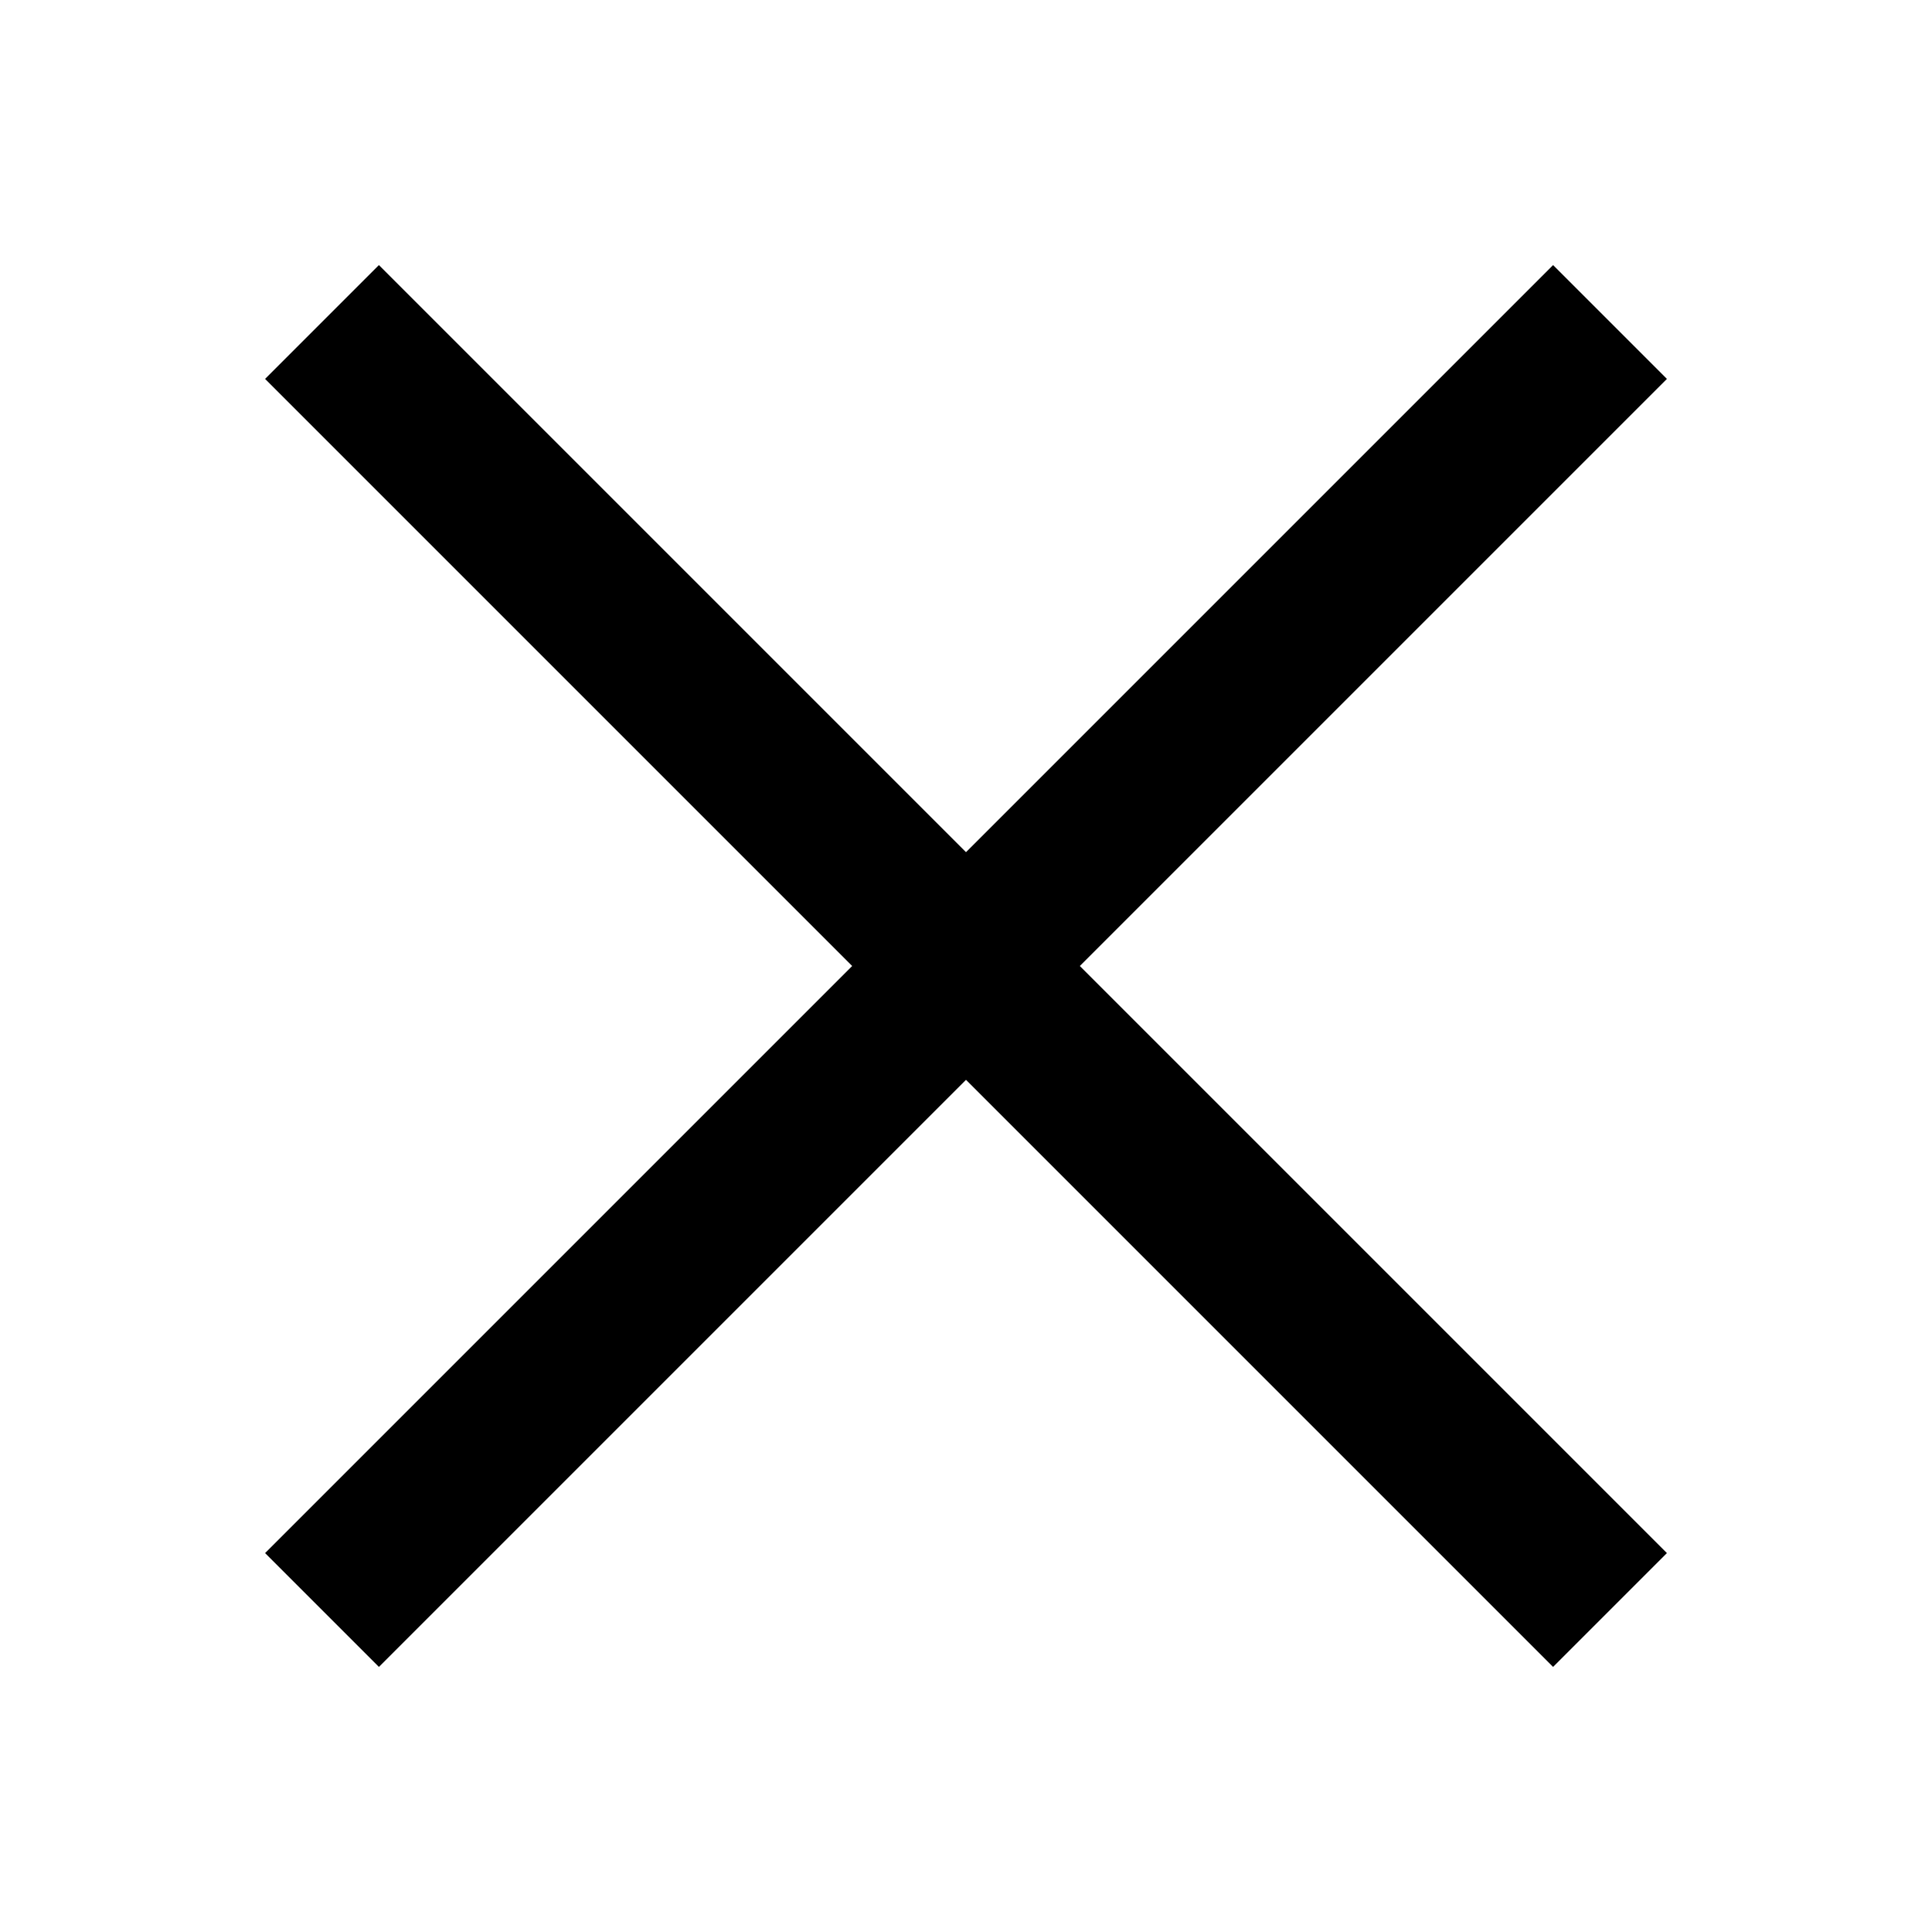
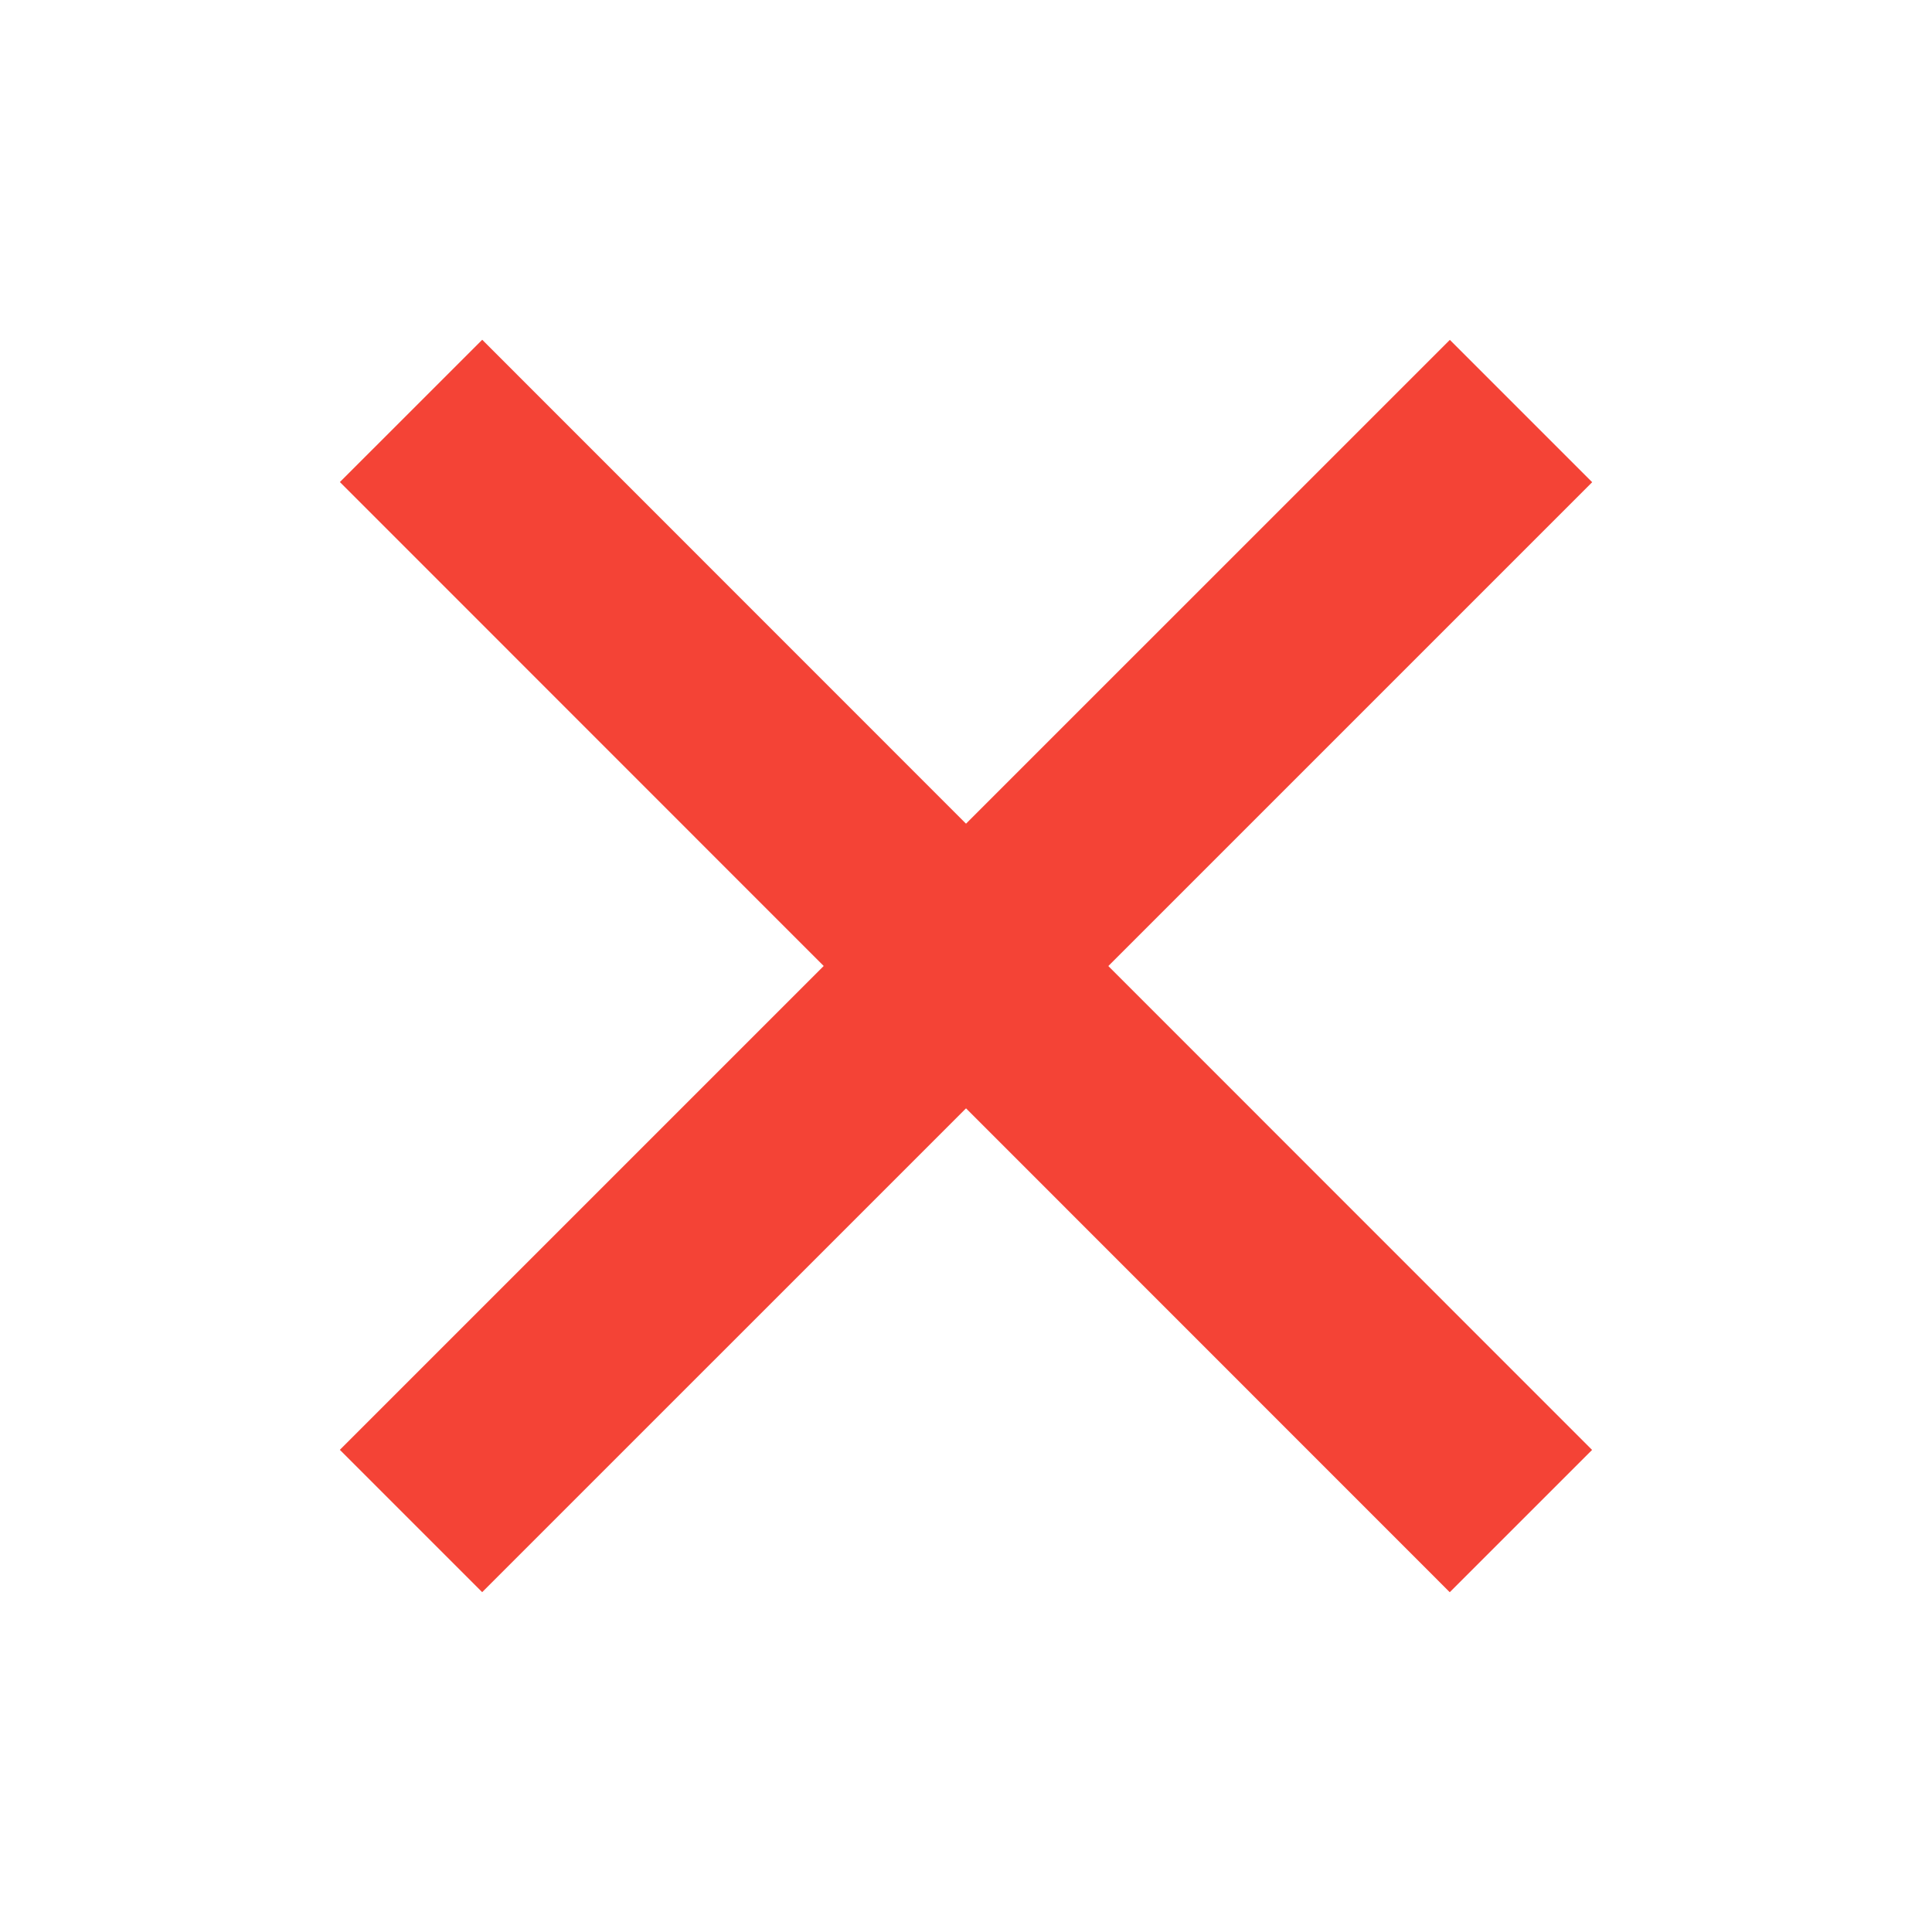
- <svg xmlns="http://www.w3.org/2000/svg" viewBox="0 0 24 24" width="24px" height="24px">
-   <path d="M 4.707 3.293 L 3.293 4.707 L 10.586 12 L 3.293 19.293 L 4.707 20.707 L 12 13.414 L 19.293 20.707 L 20.707 19.293 L 13.414 12 L 20.707 4.707 L 19.293 3.293 L 12 10.586 L 4.707 3.293 z" />
+ <svg xmlns="http://www.w3.org/2000/svg" viewBox="0 0 48 48" width="48px" height="48px">
+   <path fill="#F44336" d="M21.5 4.5H26.501V43.5H21.5z" transform="rotate(45.001 24 24)" />
+   <path fill="#F44336" d="M21.5 4.5H26.5V43.501H21.5z" transform="rotate(135.008 24 24)" />
</svg>
